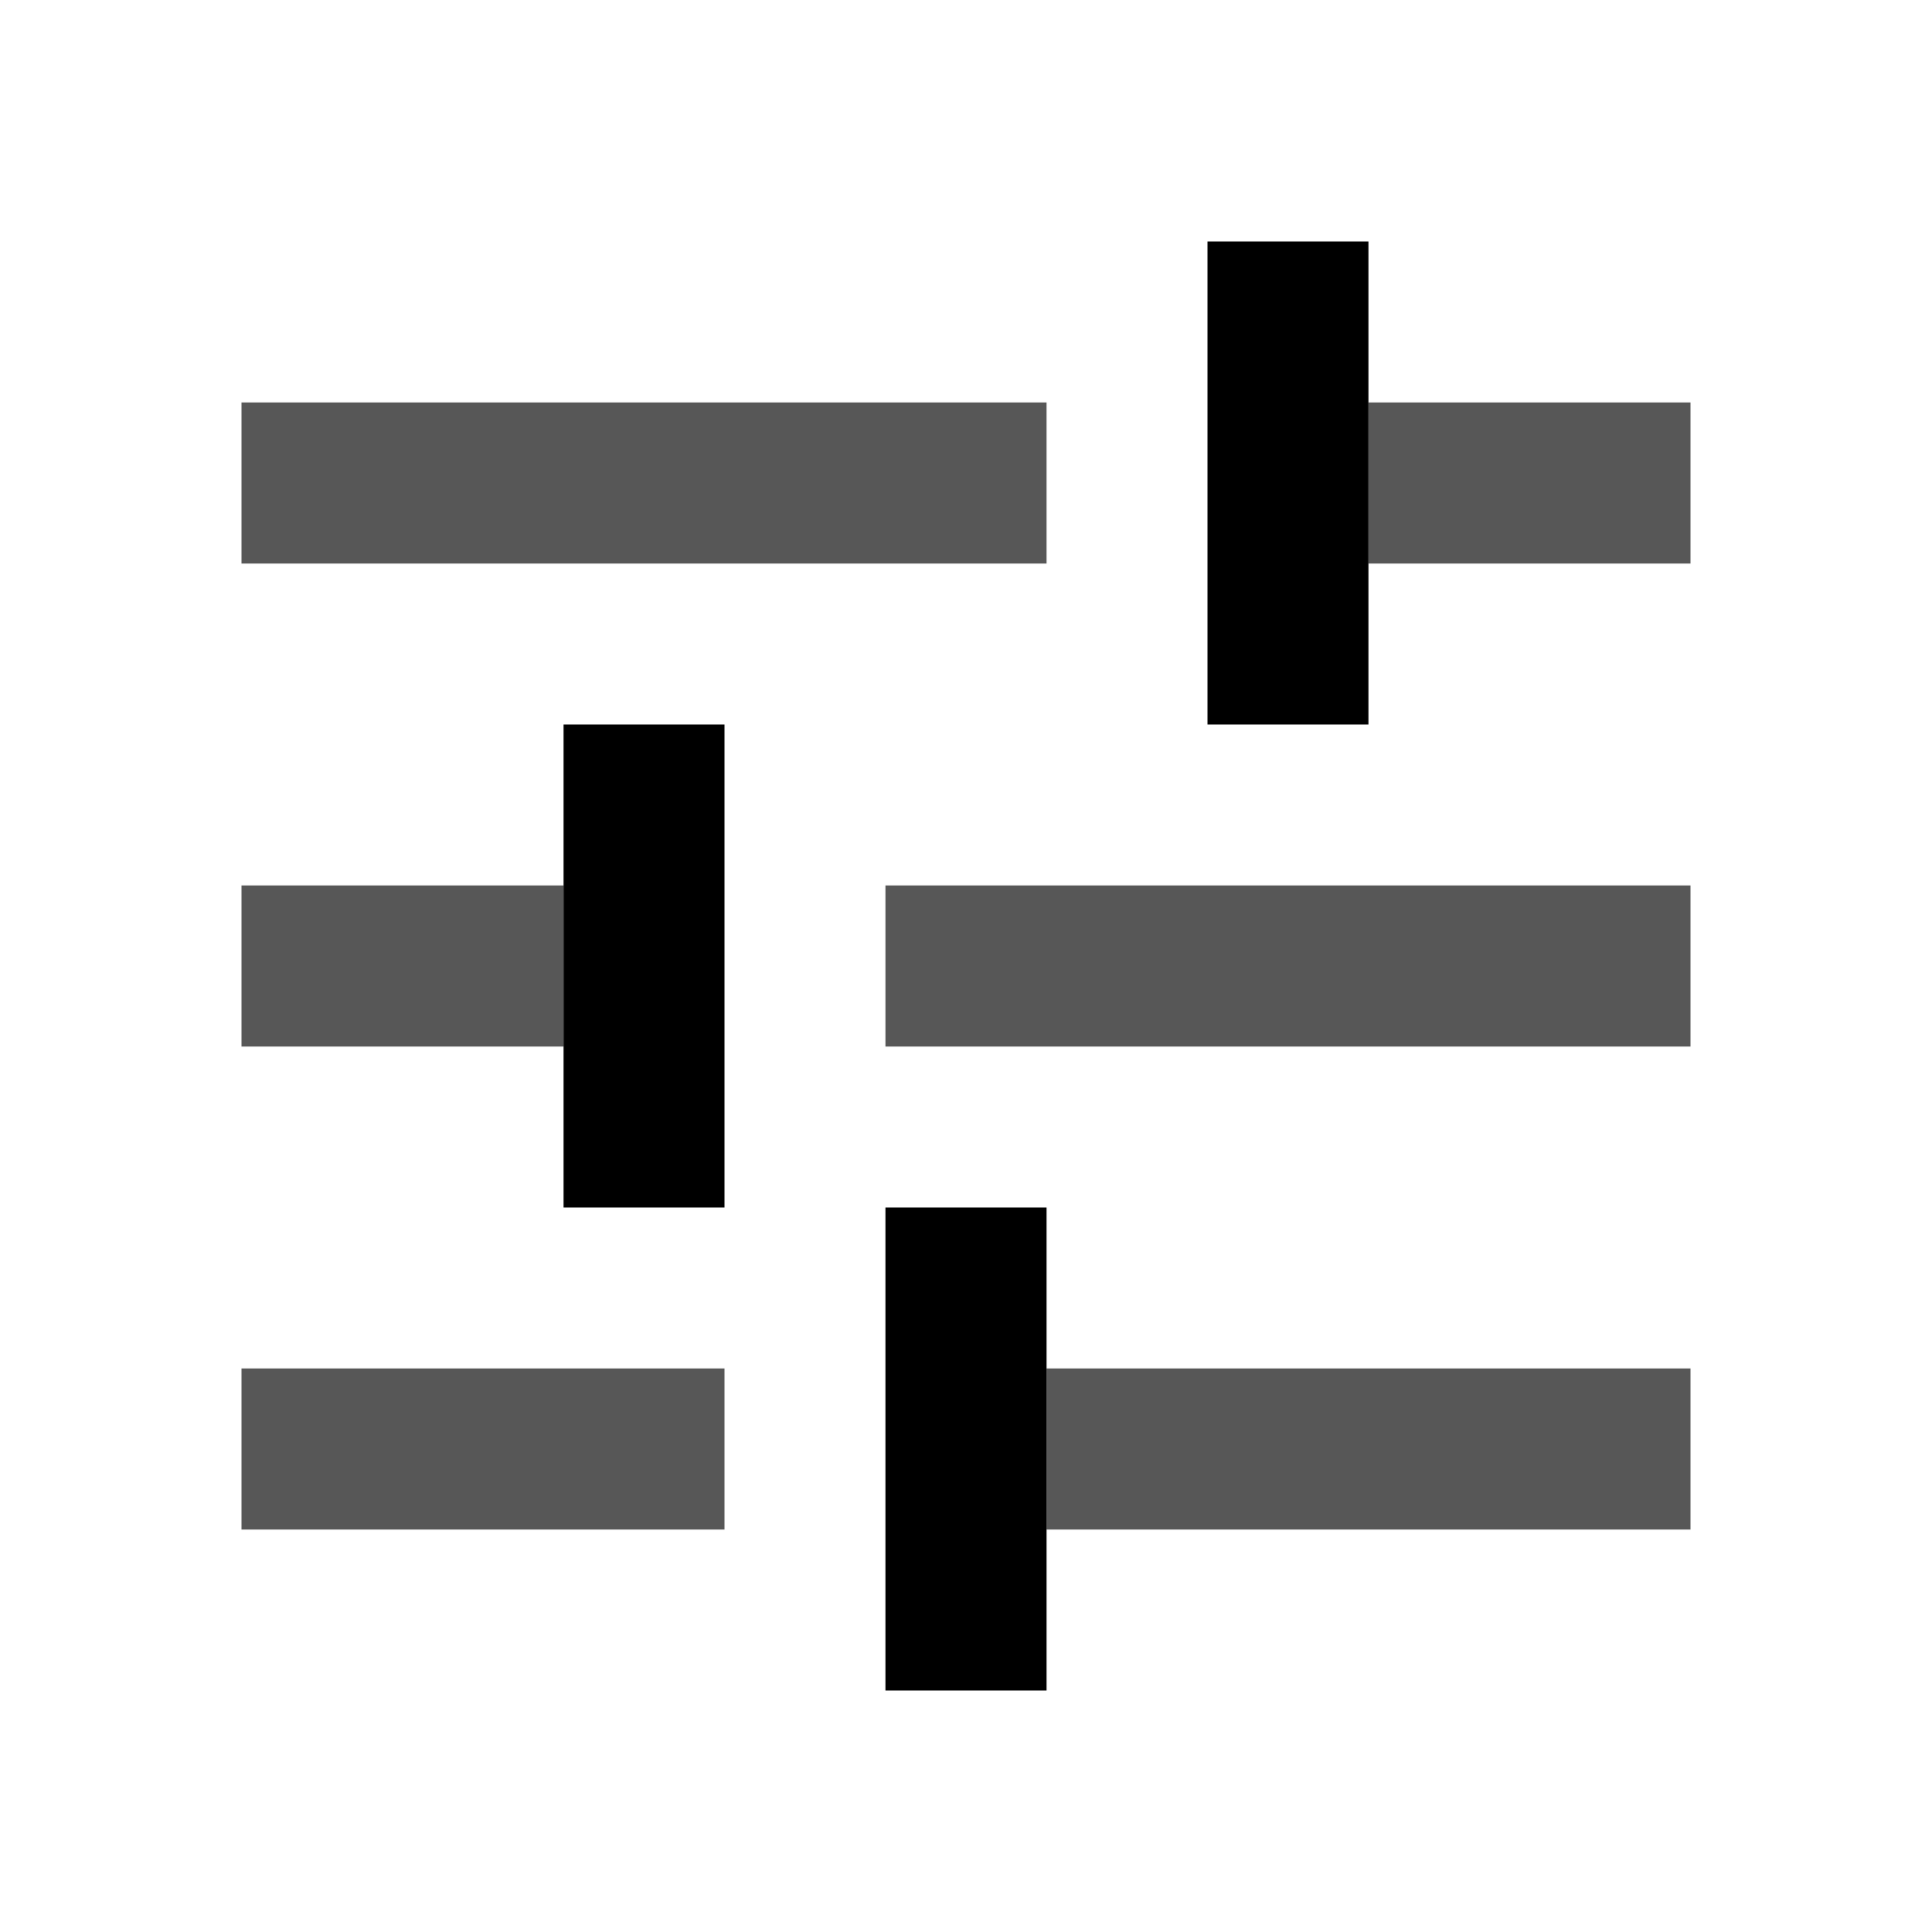
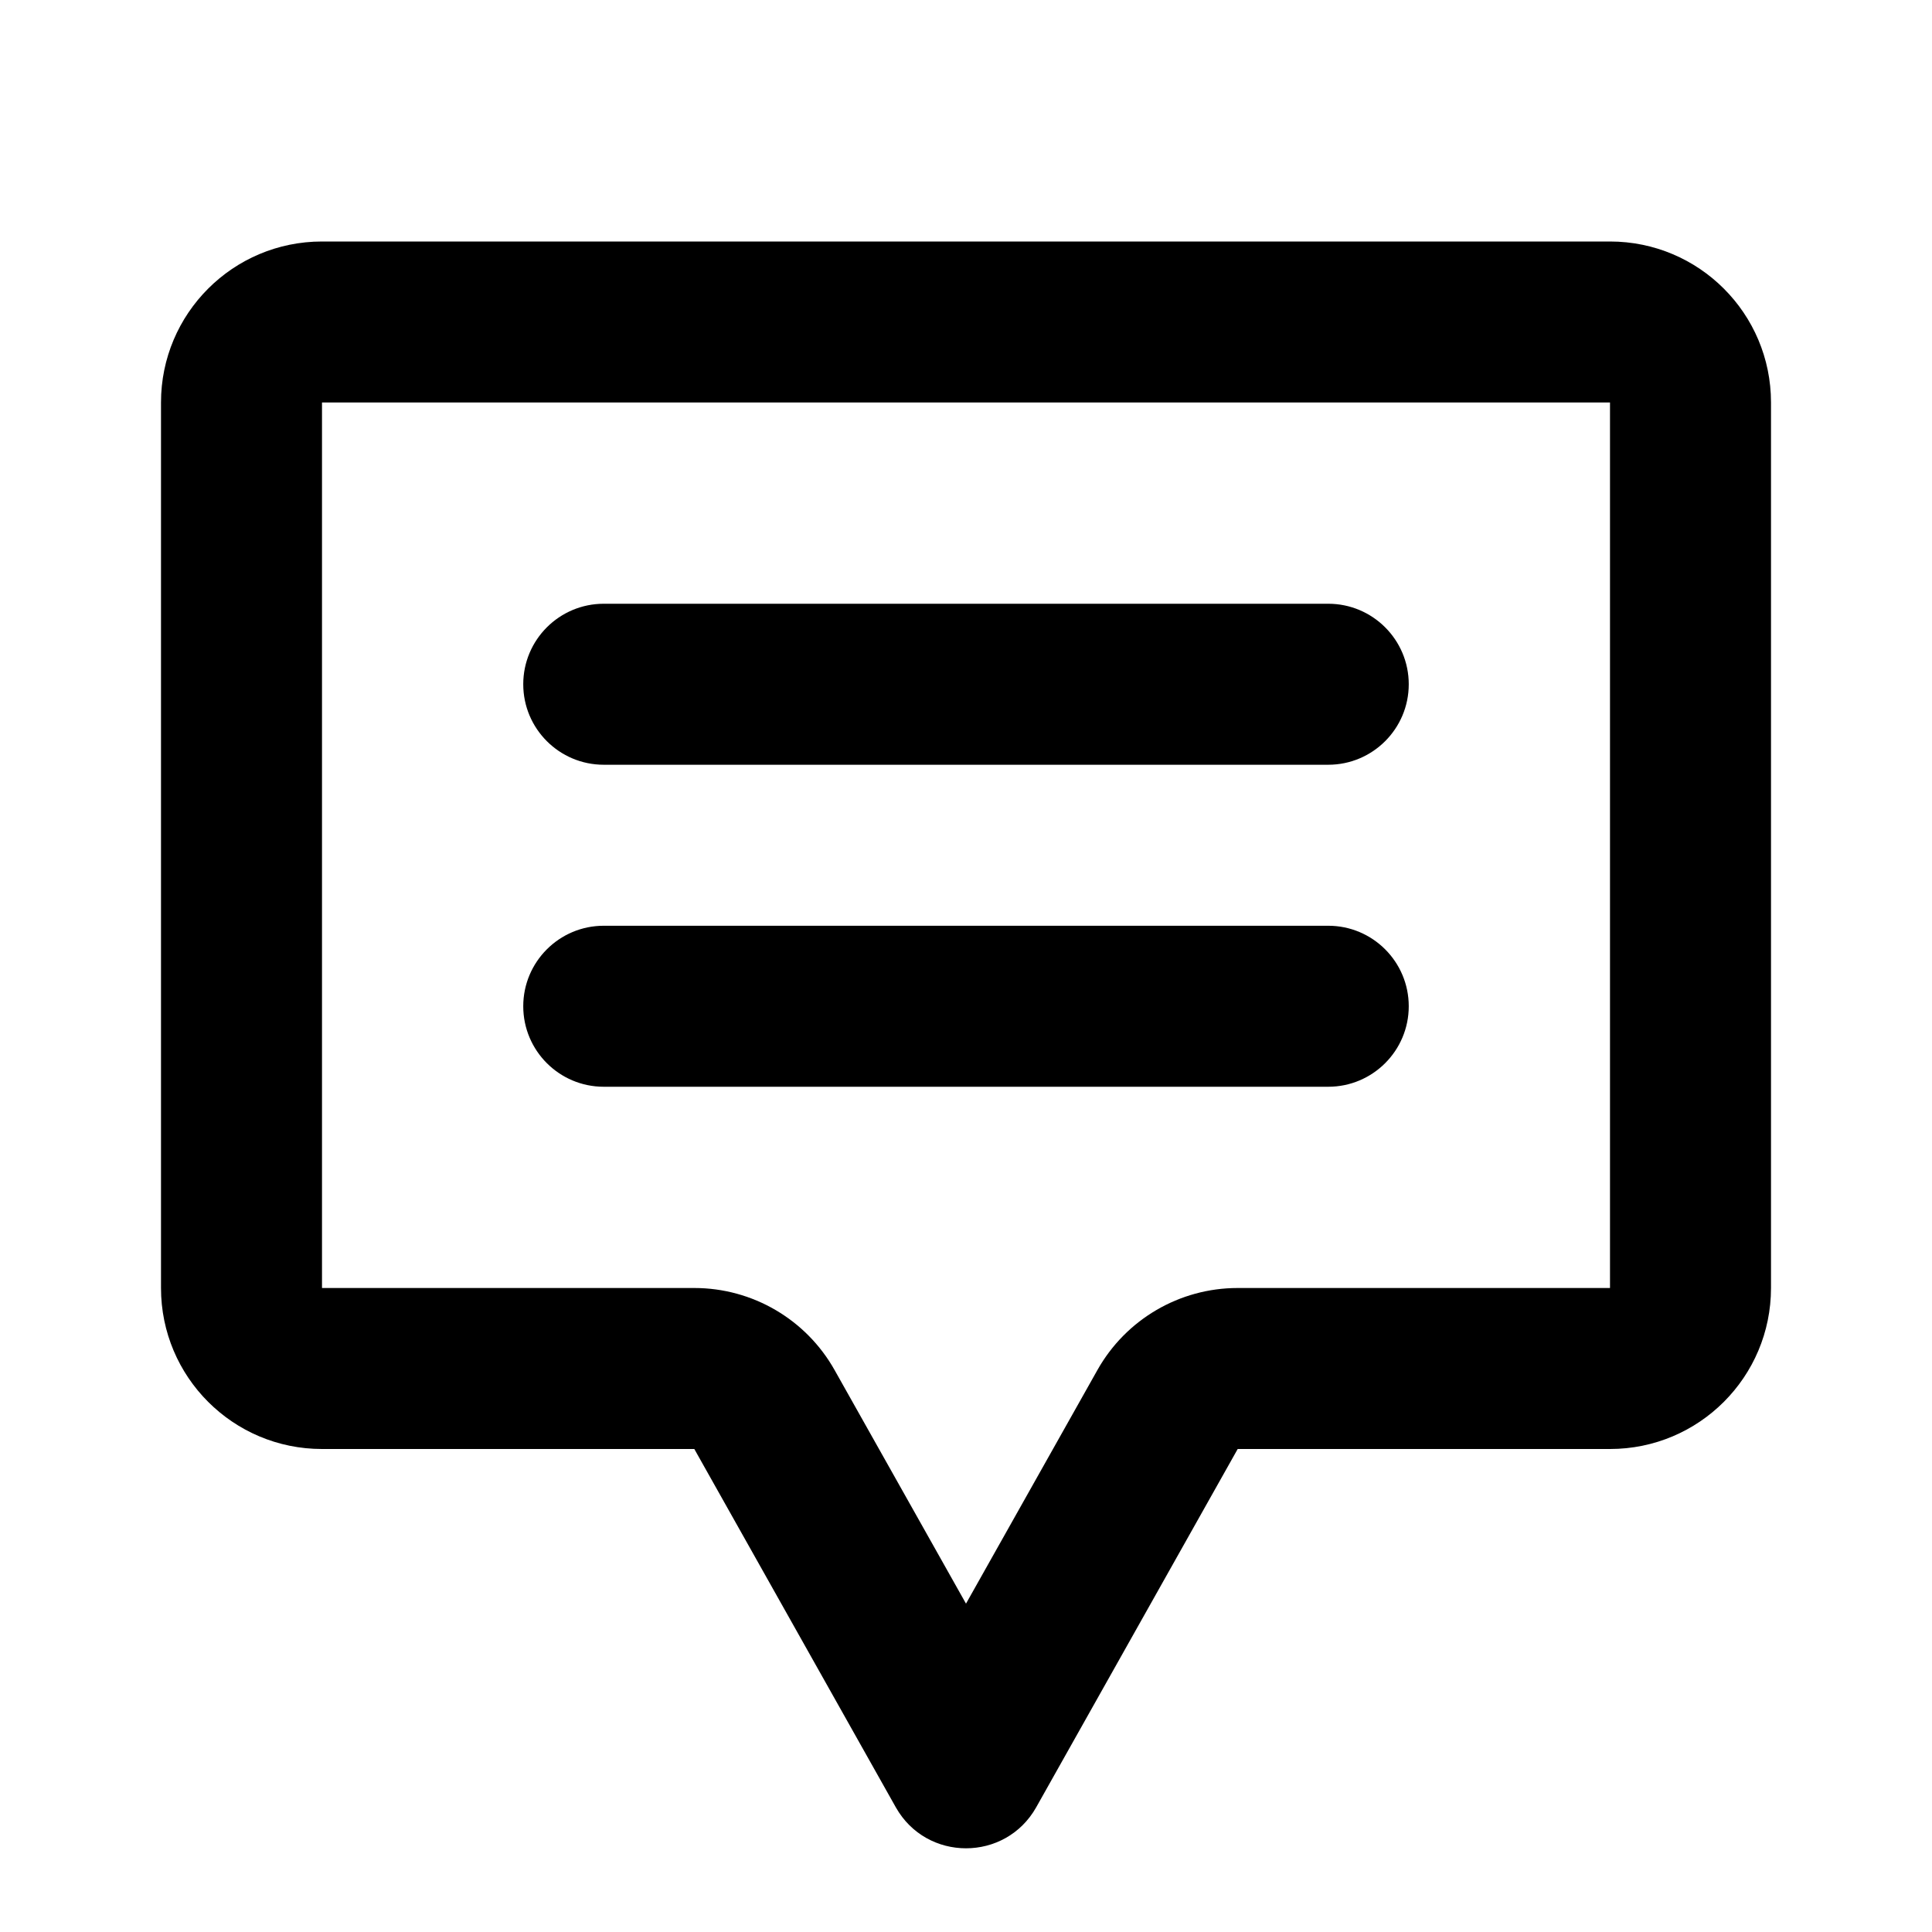
- <svg xmlns="http://www.w3.org/2000/svg" width="24" height="24" viewBox="0 0 24 24">
-   <path d="m 3,17 v 2 H 9 V 17 Z M 3,5 V 7 H 13 V 5 Z m 10,14 h 8 V 17 H 13 Z M 7,11 H 3 v 2 h 4 z m 14,2 V 11 H 11 v 2 z M 17,7 h 4 V 5 h -4 z" style="opacity:0.66" />
-   <path d="m 13,21 v -6 h -2 v 6 z M 7,9 v 6 H 9 V 9 Z m 8,0 h 2 V 3 h -2 z" />
+ <svg xmlns="http://www.w3.org/2000/svg" width="24" height="24" viewBox="0 0 24 24" fill="none">
+   <path d="M6.5 8.5C6.5 7.948 6.948 7.5 7.5 7.5H16.5C17.052 7.5 17.5 7.948 17.5 8.5C17.5 9.052 17.052 9.5 16.5 9.5H7.5C6.948 9.5 6.5 9.052 6.5 8.5Z" fill="black" />
+   <path d="M7.5 11.5C6.948 11.5 6.5 11.948 6.5 12.5C6.5 13.052 6.948 13.5 7.5 13.5H16.5C17.052 13.5 17.5 13.052 17.5 12.5C17.5 11.948 17.052 11.5 16.5 11.5H7.5Z" fill="black" />
+   <path fill-rule="evenodd" clip-rule="evenodd" d="M2 5C2 3.895 2.895 3 4 3H20C21.105 3 22 3.895 22 5V16C22 17.105 21.105 18 20 18H15.375L12.872 22.451C12.489 23.13 11.511 23.13 11.128 22.451L8.625 18H4C2.895 18 2 17.105 2 16V5ZM8.625 16C9.348 16 10.014 16.39 10.368 17.02L12 19.921L13.632 17.02C13.986 16.39 14.652 16 15.375 16H20V5L4 5V16H8.625Z" fill="black" />
</svg>
